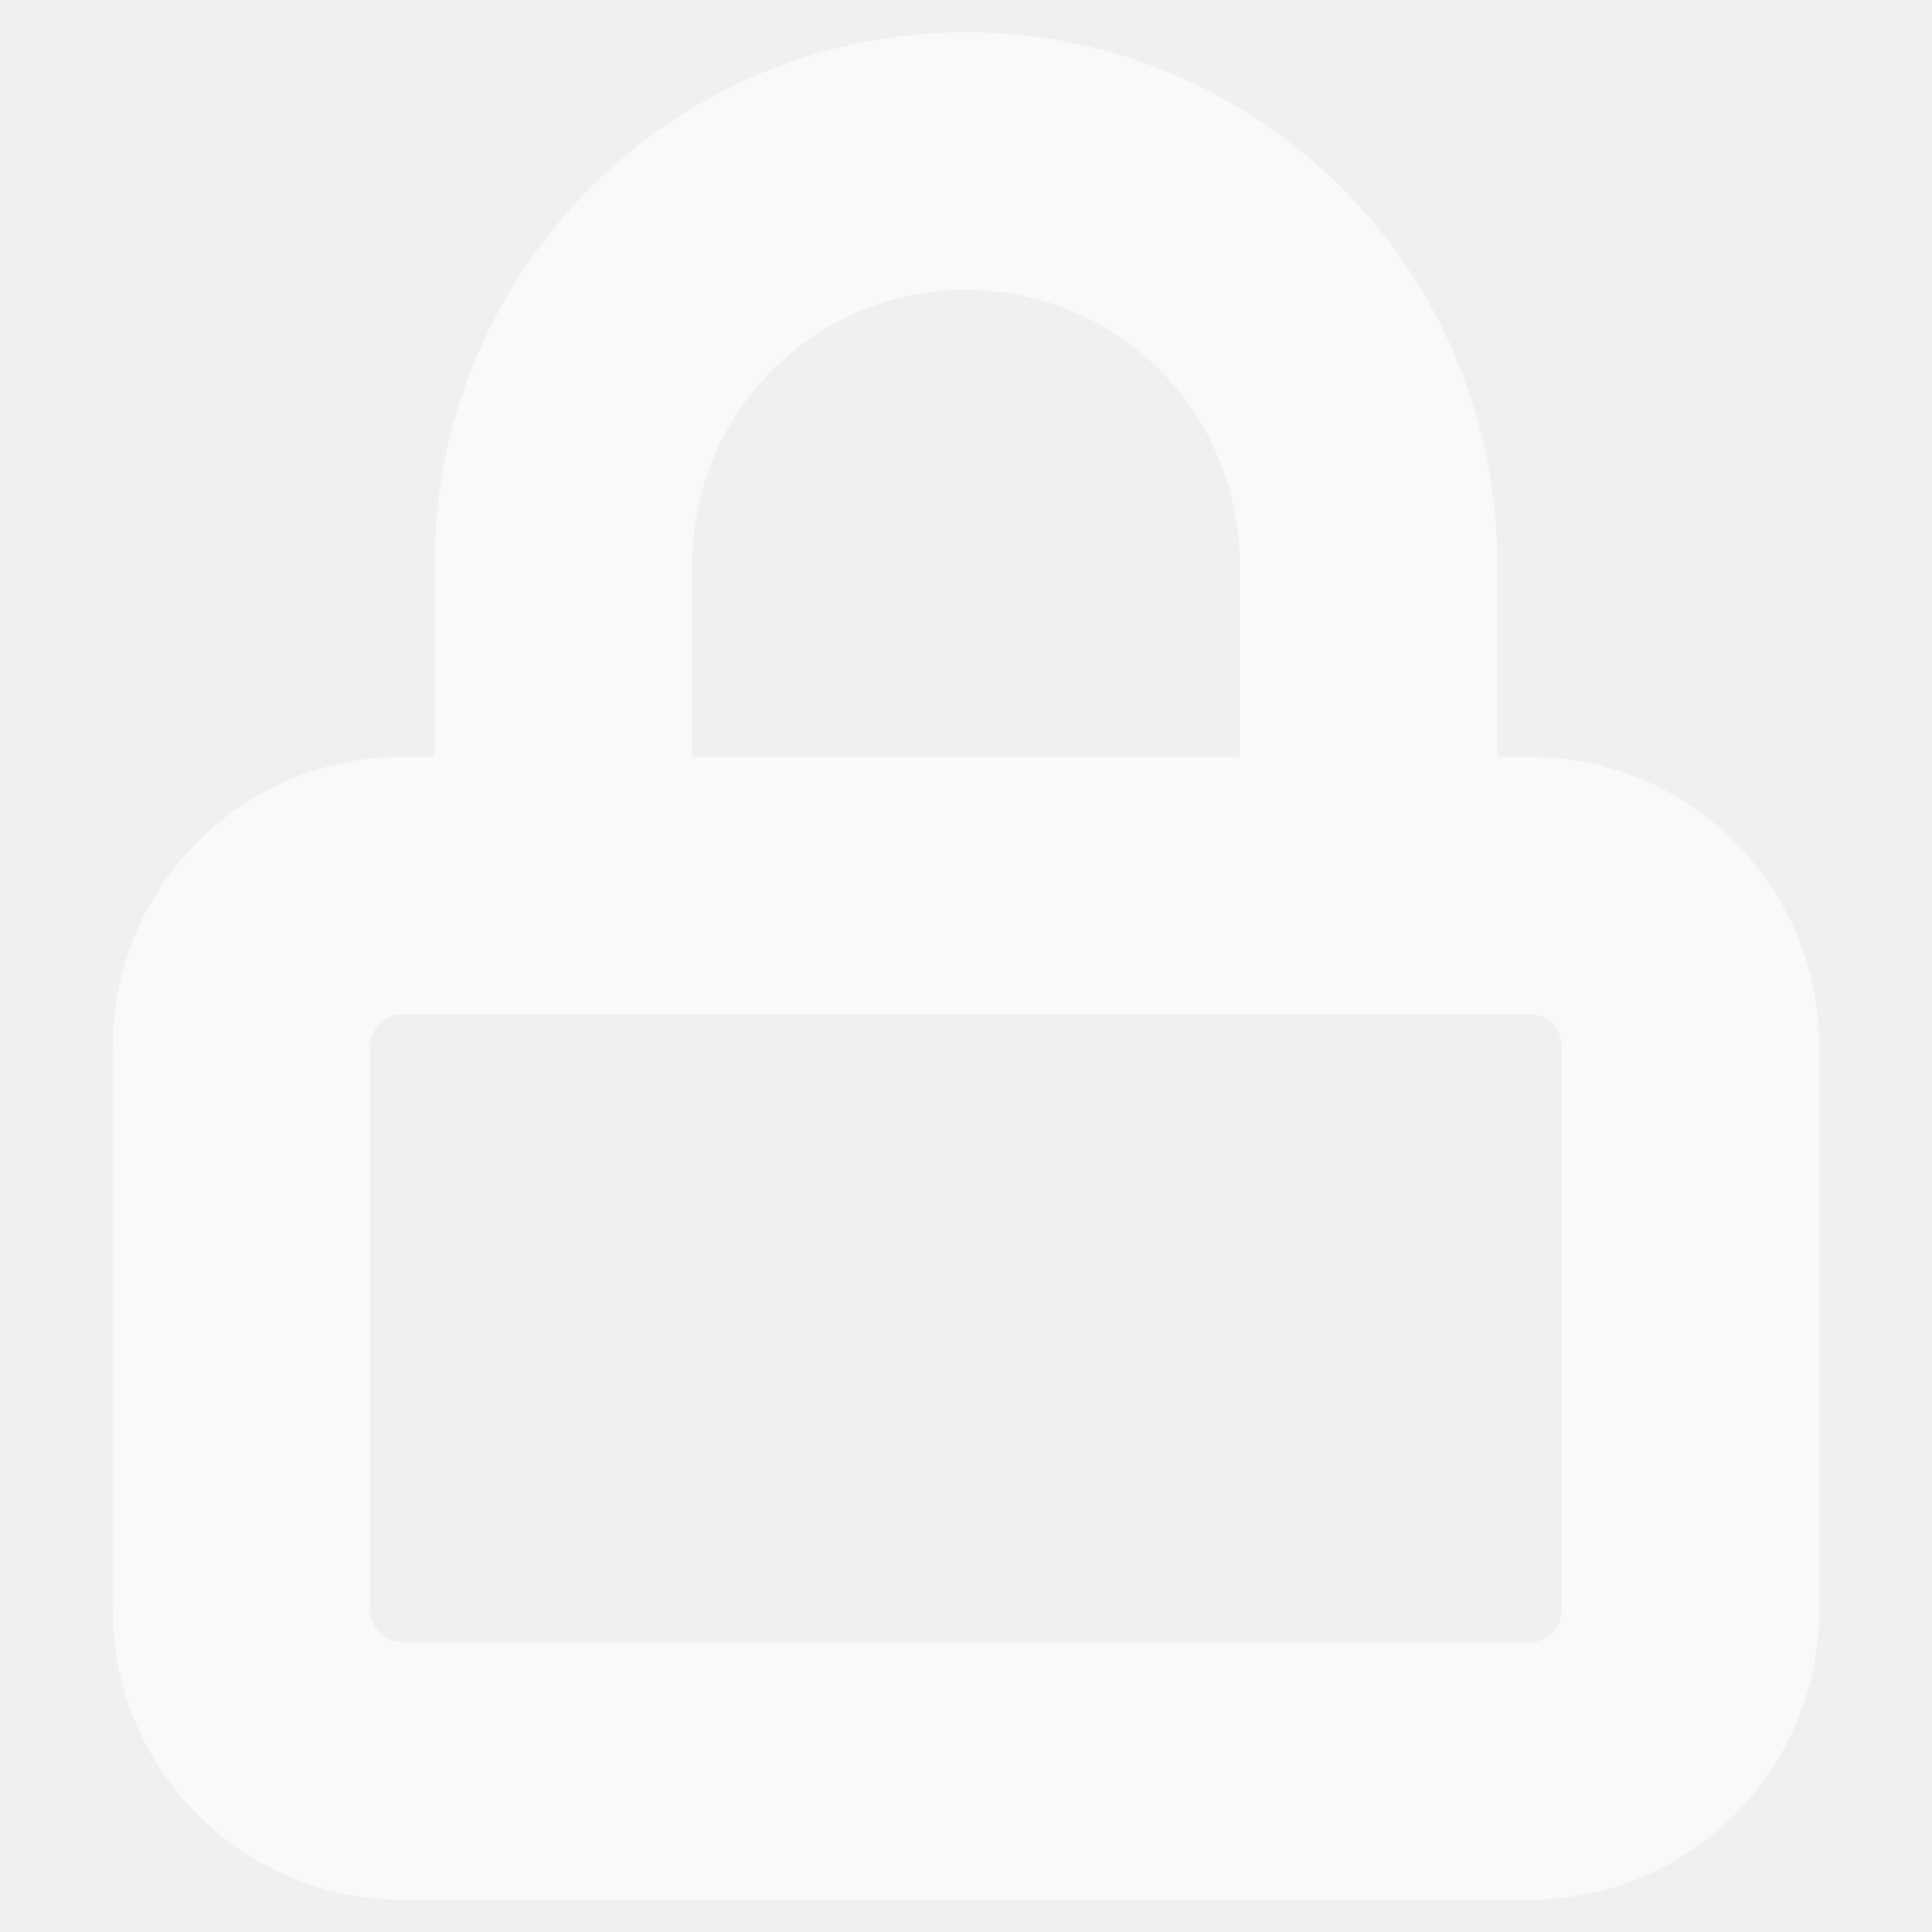
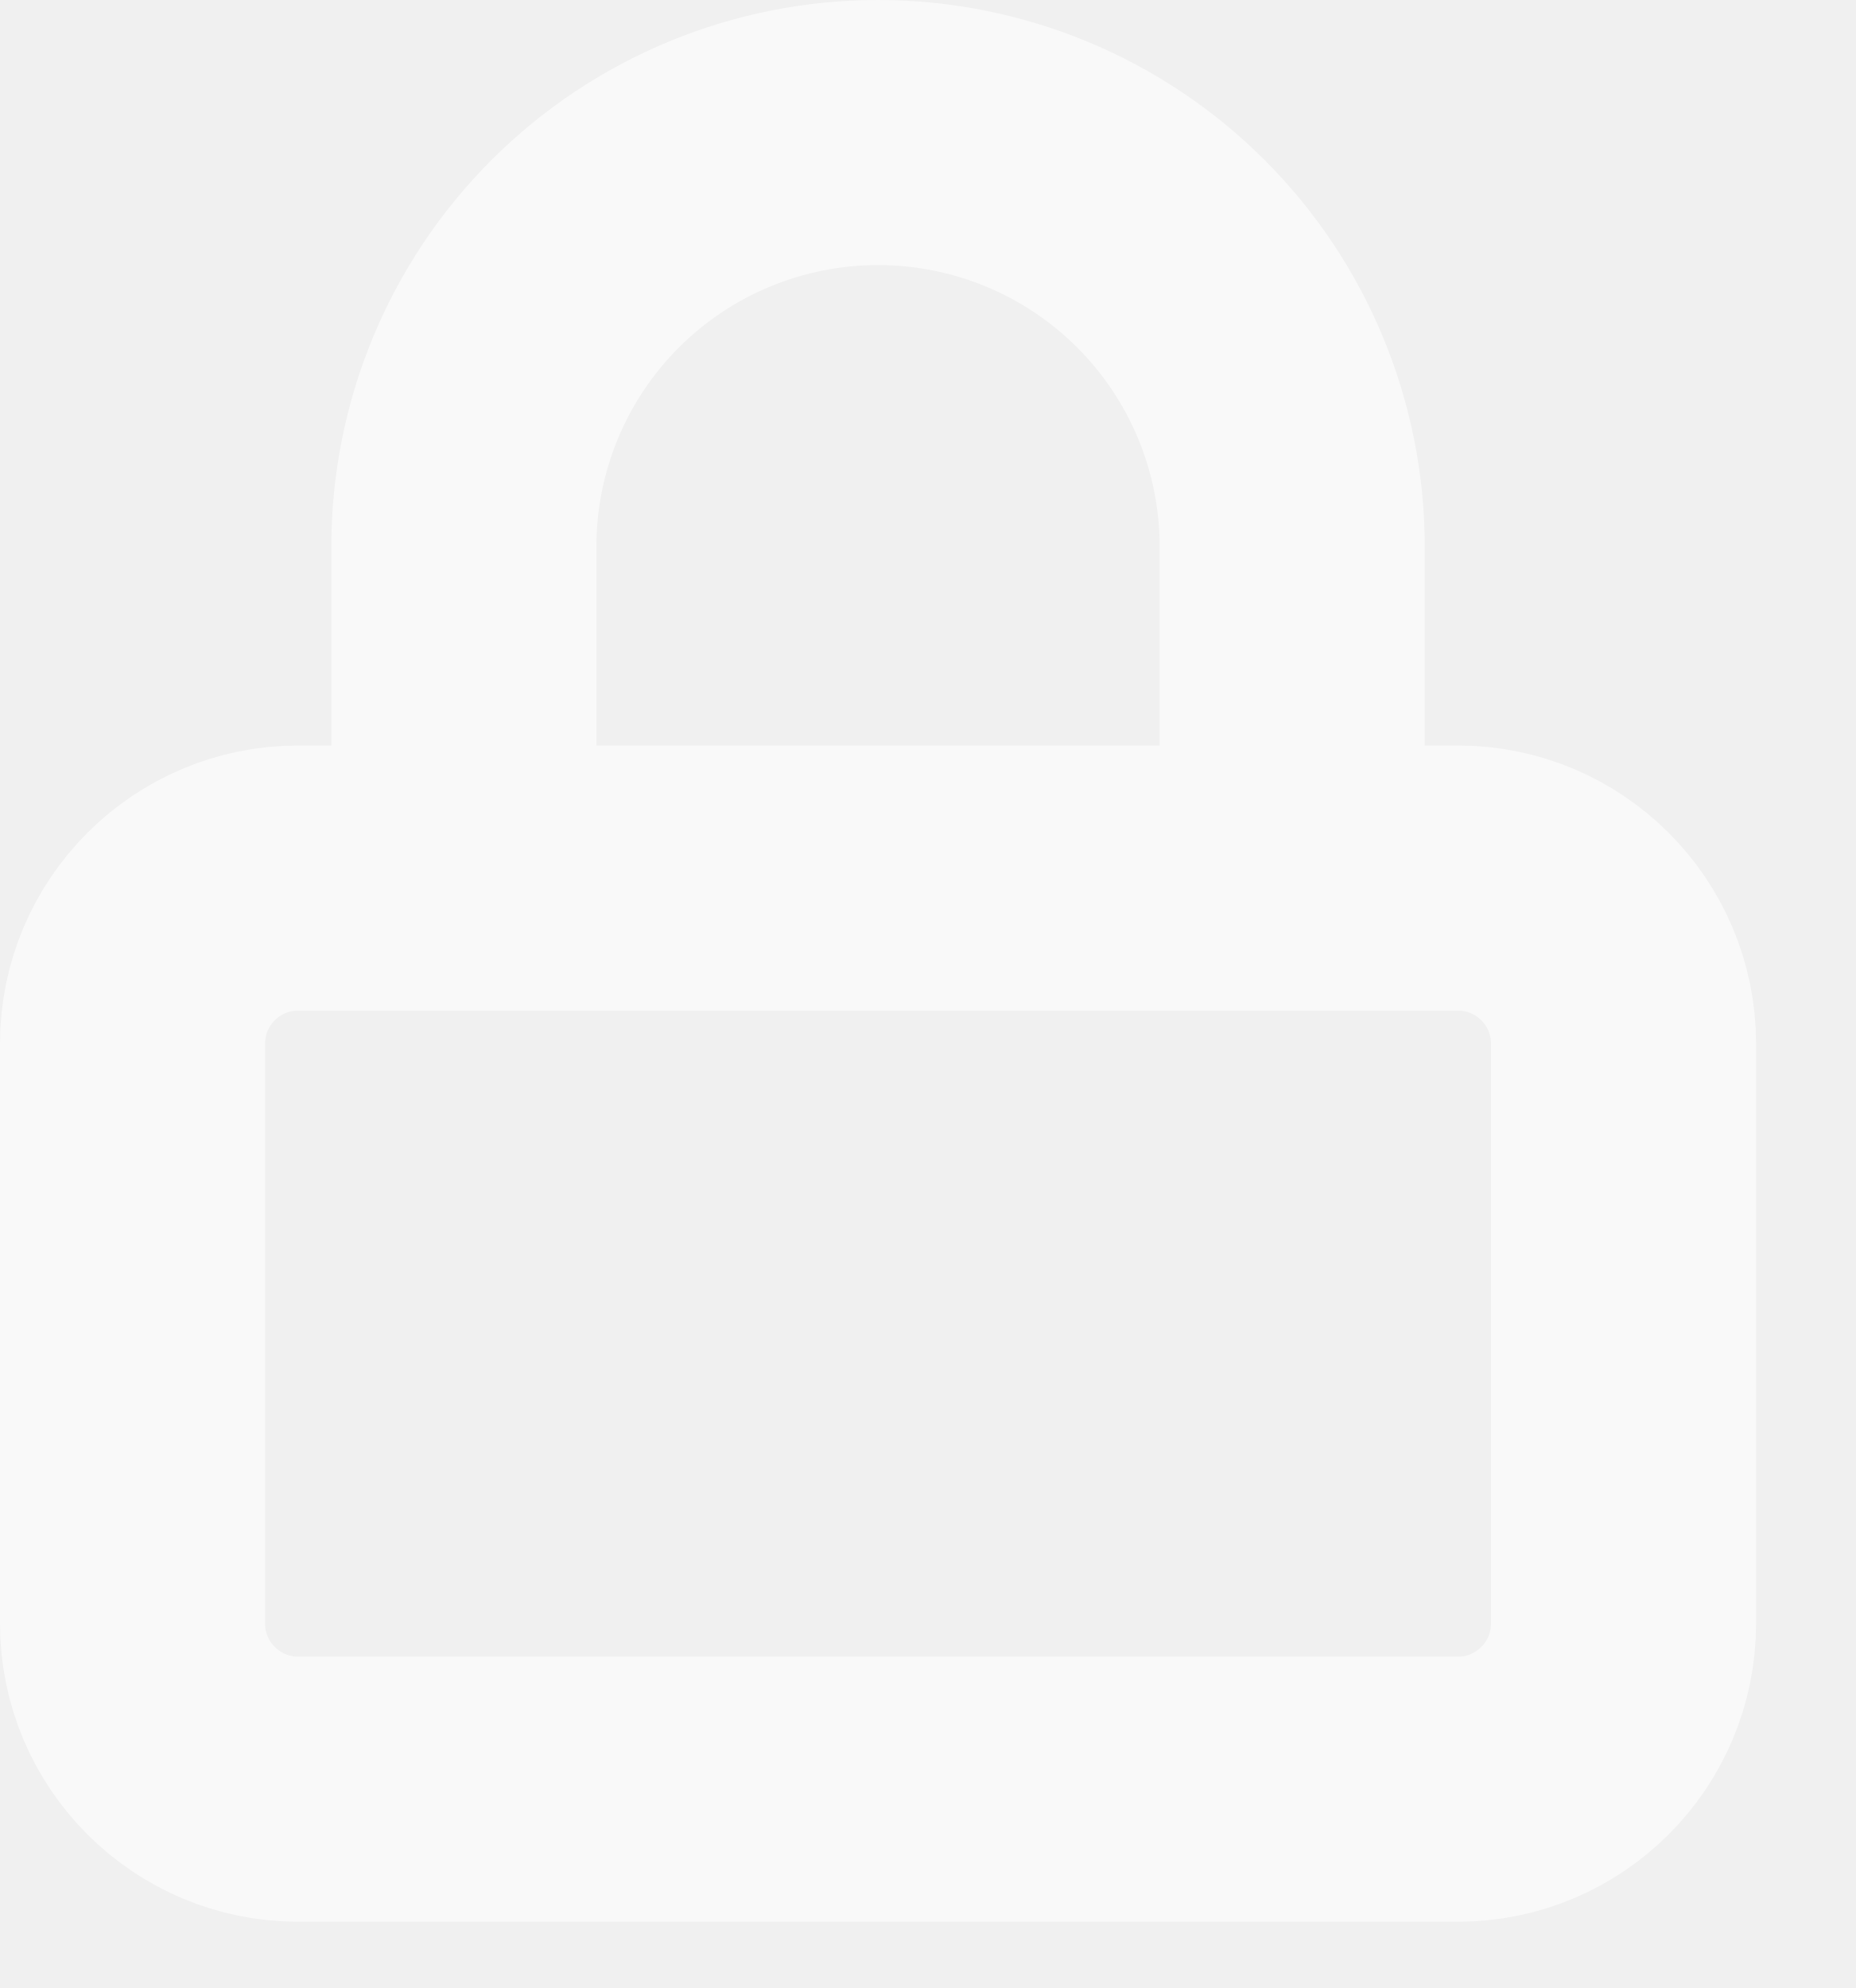
- <svg xmlns="http://www.w3.org/2000/svg" width="15" height="15" viewBox="0 0 15 15" fill="none">
-   <g clip-path="url(#clip0_3_244)">
-     <path d="M4.375 6.875V4.375C4.375 3.546 4.704 2.751 5.29 2.165C5.876 1.579 6.671 1.25 7.5 1.25C8.329 1.25 9.124 1.579 9.71 2.165C10.296 2.751 10.625 3.546 10.625 4.375V6.875M3.125 6.875H11.875C12.565 6.875 13.125 7.435 13.125 8.125V12.5C13.125 13.19 12.565 13.75 11.875 13.75H3.125C2.435 13.75 1.875 13.19 1.875 12.5V8.125C1.875 7.435 2.435 6.875 3.125 6.875Z" stroke="white" stroke-opacity="0.6" stroke-width="2" stroke-linecap="round" stroke-linejoin="round" />
-   </g>
-   <defs>
-     <clipPath id="clip0_3_244">
-       <rect width="15" height="15" fill="white" />
-     </clipPath>
-   </defs>
+ <svg xmlns="http://www.w3.org/2000/svg" width="14" height="15" viewBox="0 0 14 15" fill="none">
+   <path d="M3.5 6.625V4.125C3.5 3.296 3.829 2.501 4.415 1.915C5.001 1.329 5.796 1 6.625 1C7.454 1 8.249 1.329 8.835 1.915C9.421 2.501 9.75 3.296 9.75 4.125V6.625M2.25 6.625H11C11.69 6.625 12.25 7.185 12.25 7.875V12.25C12.25 12.94 11.69 13.5 11 13.5H2.25C1.56 13.5 1 12.94 1 12.25V7.875C1 7.185 1.56 6.625 2.25 6.625Z" stroke="white" stroke-opacity="0.6" stroke-width="2" stroke-linecap="round" stroke-linejoin="round" />
</svg>
